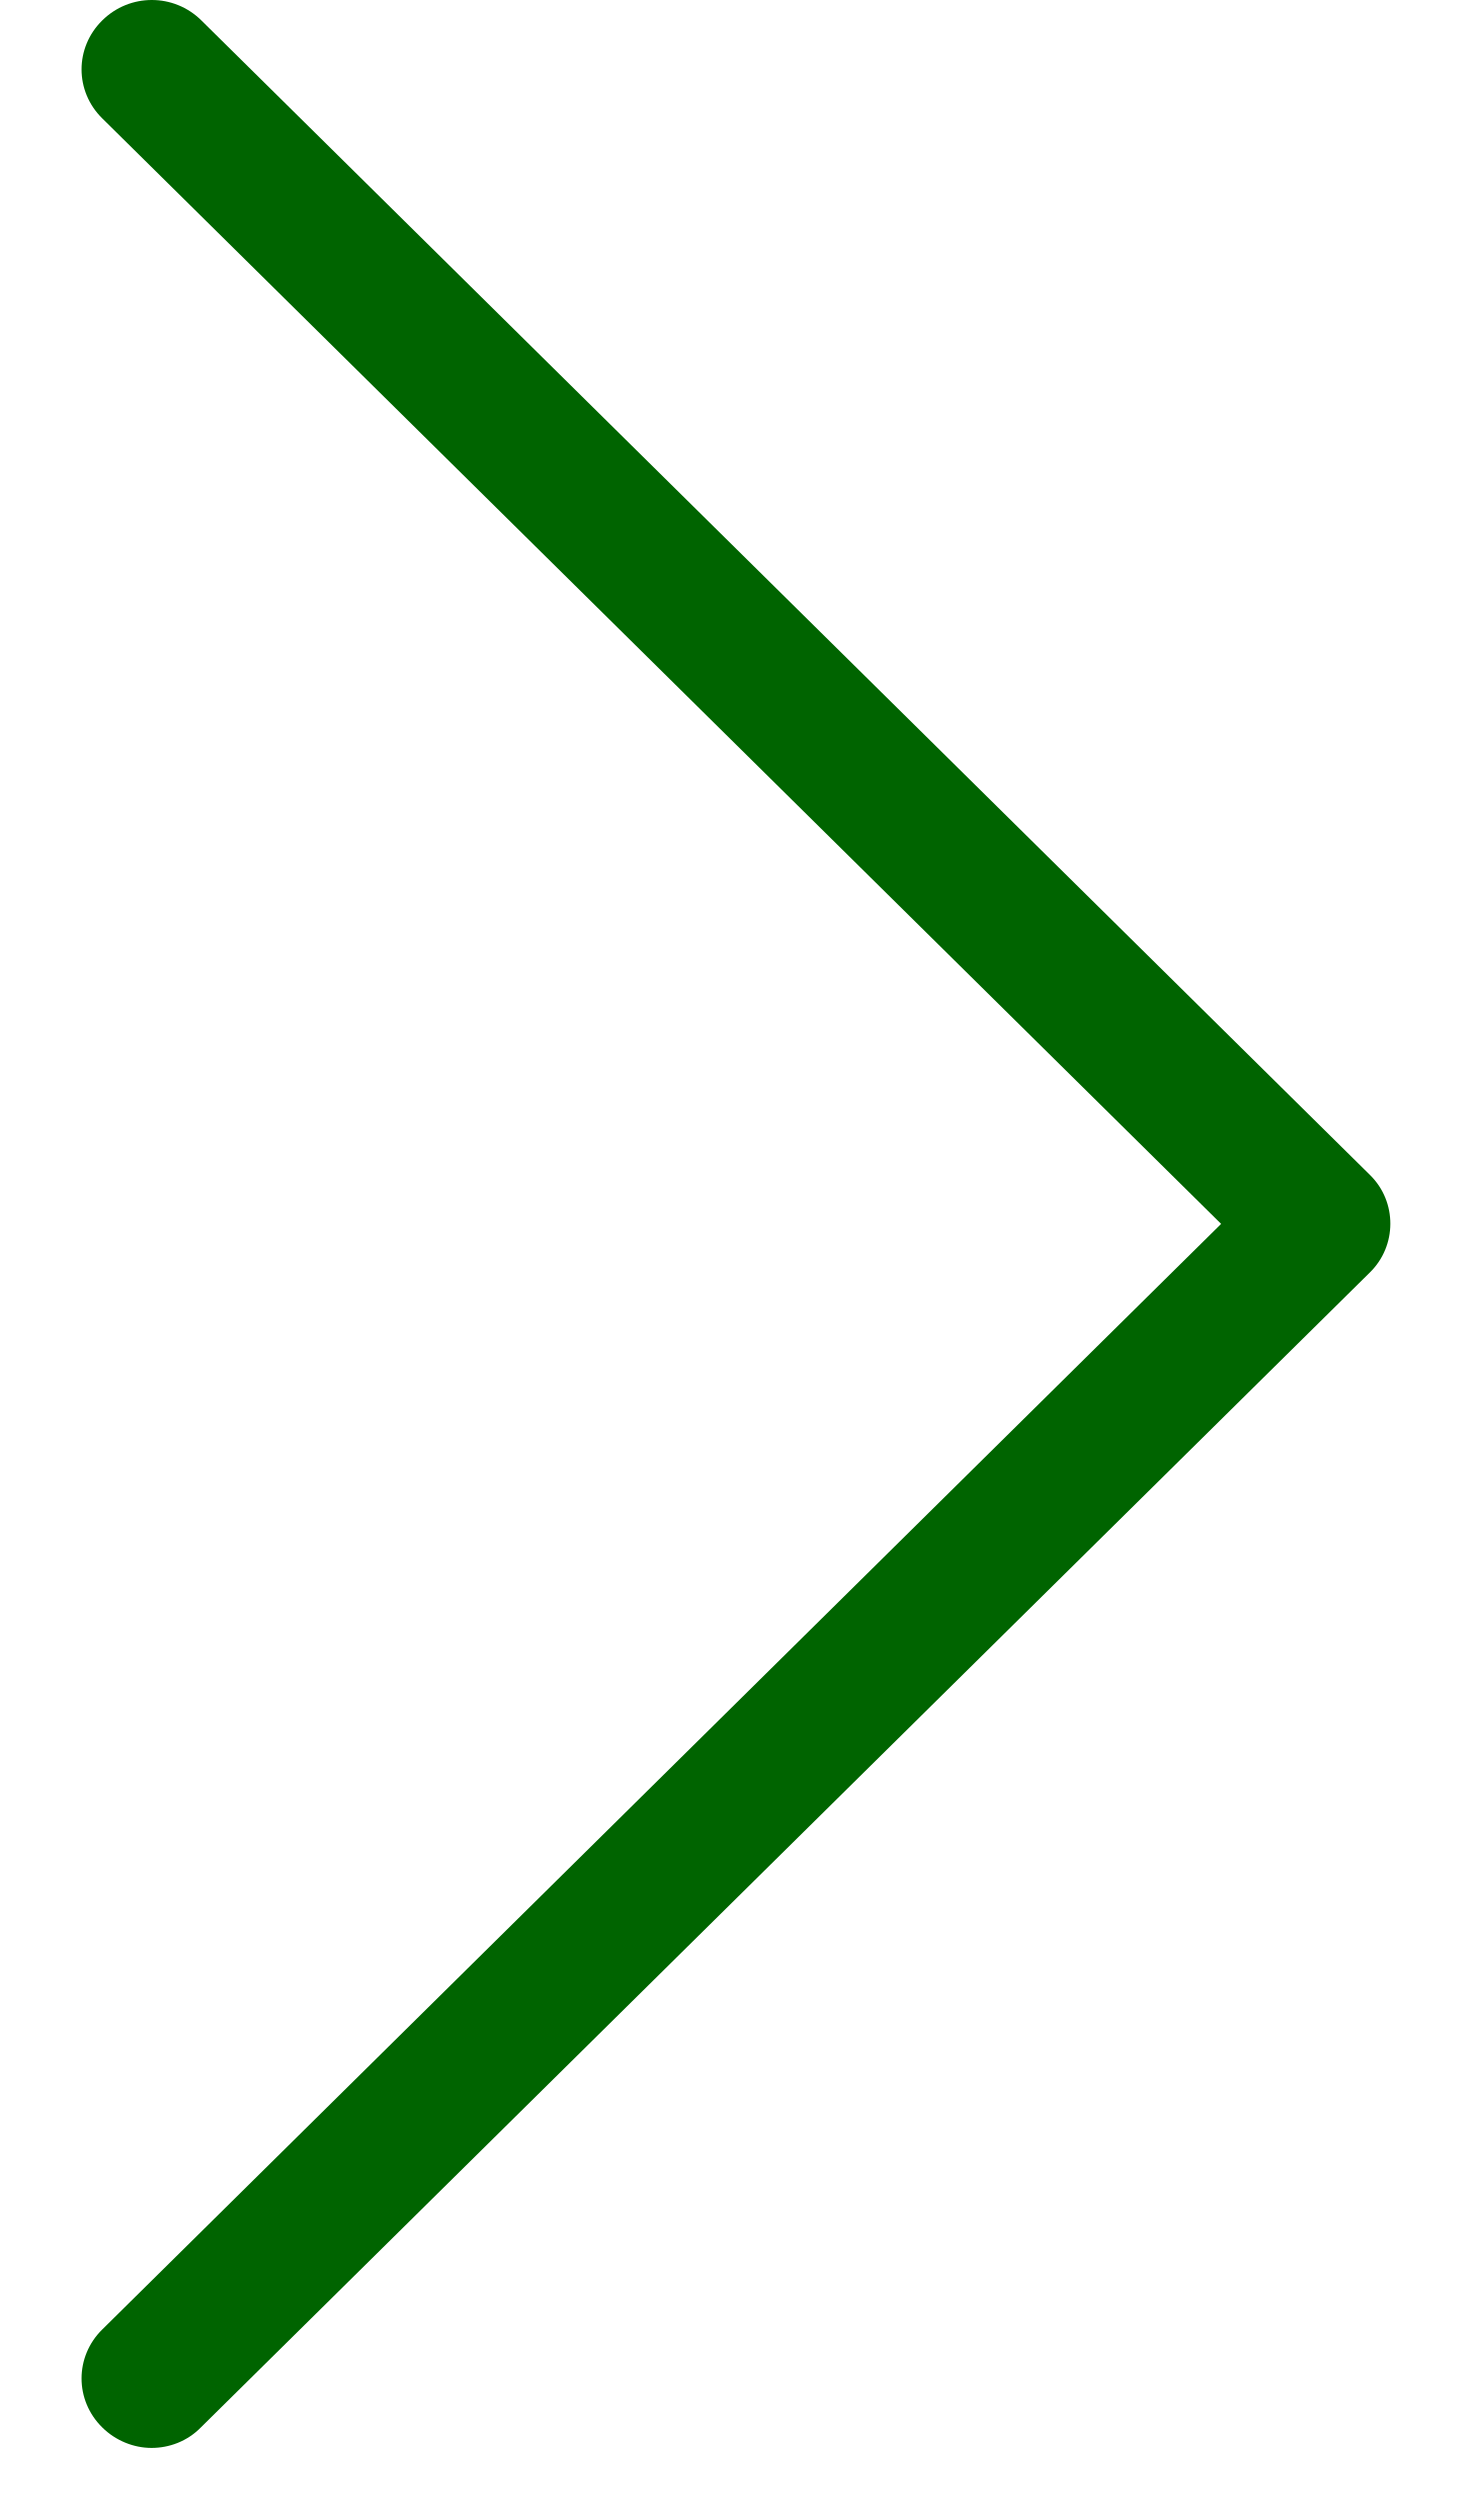
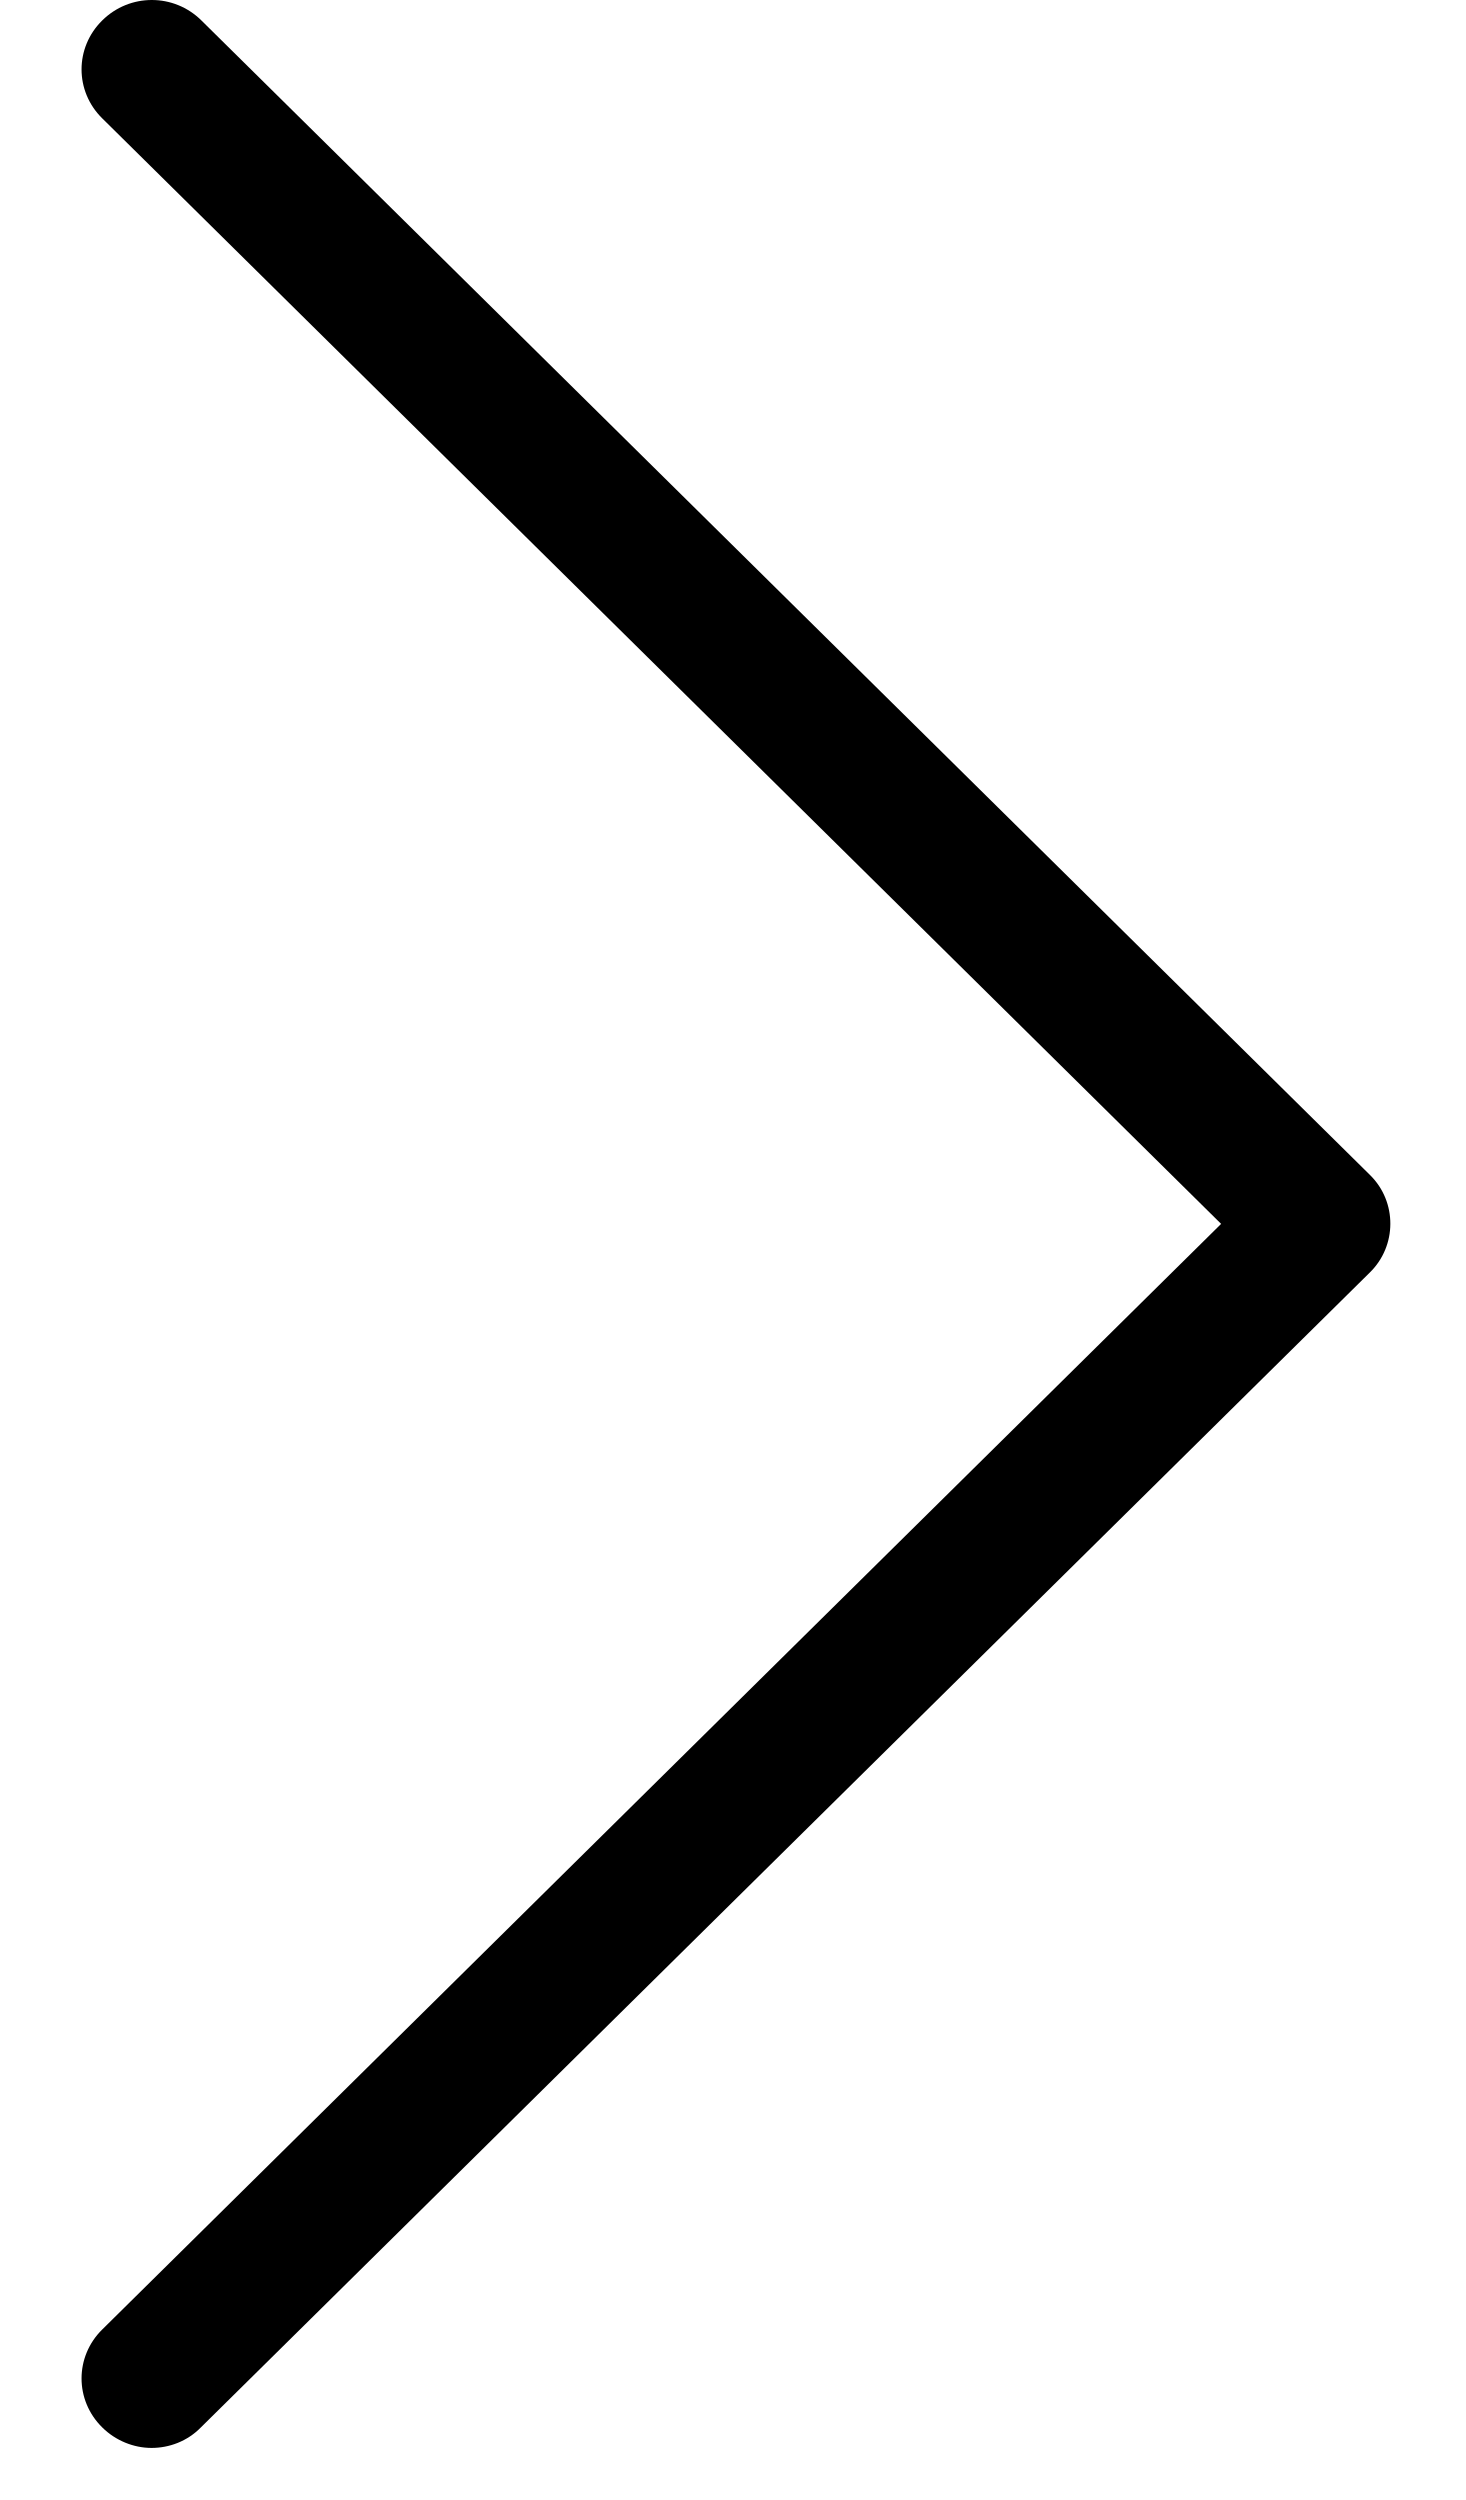
<svg xmlns="http://www.w3.org/2000/svg" width="17" height="29" viewBox="0 0 17 29" fill="none">
-   <path d="M15.894 13.632L2.336 0.237C2.017 -0.079 1.505 -0.079 1.186 0.237C0.866 0.552 0.866 1.058 1.186 1.373L14.165 14.197L1.186 27.022C0.866 27.337 0.866 27.843 1.186 28.158C1.342 28.313 1.553 28.396 1.758 28.396C1.963 28.396 2.173 28.319 2.33 28.158L15.888 14.763C16.207 14.453 16.207 13.941 15.894 13.632Z" fill="darkgreen" />
+   <path d="M15.894 13.632L2.336 0.237C2.017 -0.079 1.505 -0.079 1.186 0.237C0.866 0.552 0.866 1.058 1.186 1.373L14.165 14.197L1.186 27.022C0.866 27.337 0.866 27.843 1.186 28.158C1.342 28.313 1.553 28.396 1.758 28.396C1.963 28.396 2.173 28.319 2.33 28.158L15.888 14.763C16.207 14.453 16.207 13.941 15.894 13.632Z" fill="black" />
</svg>
